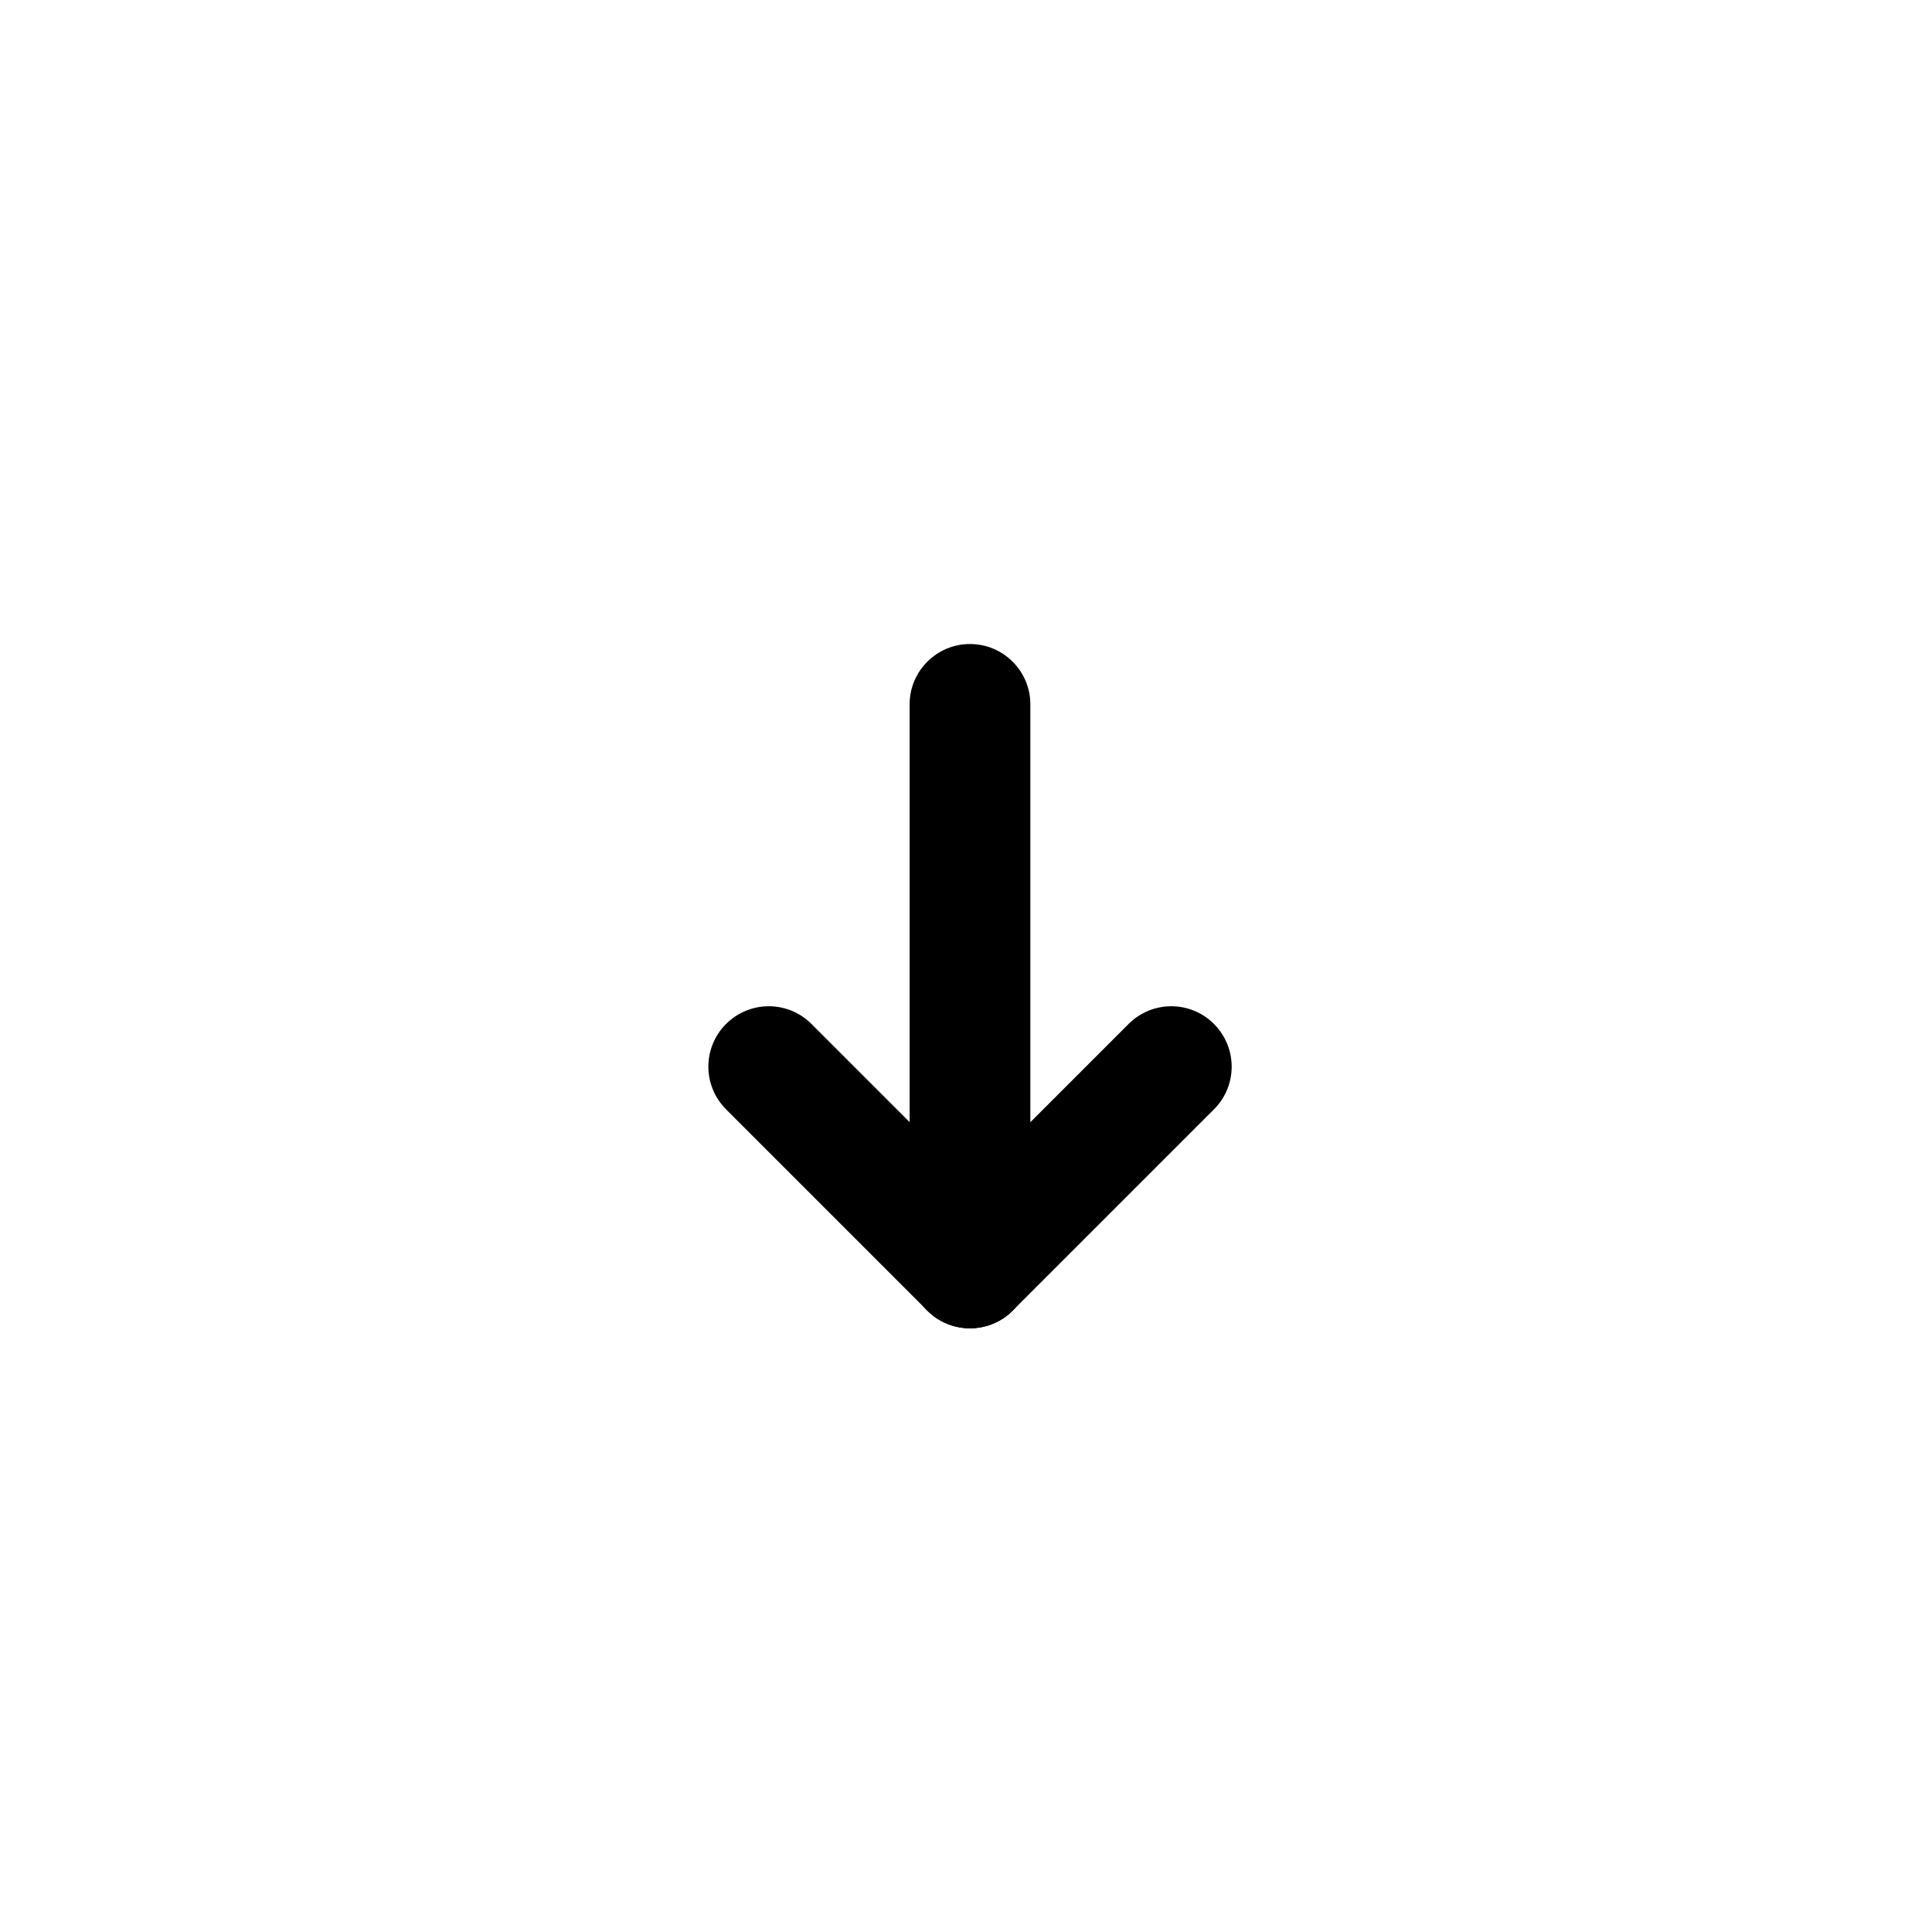
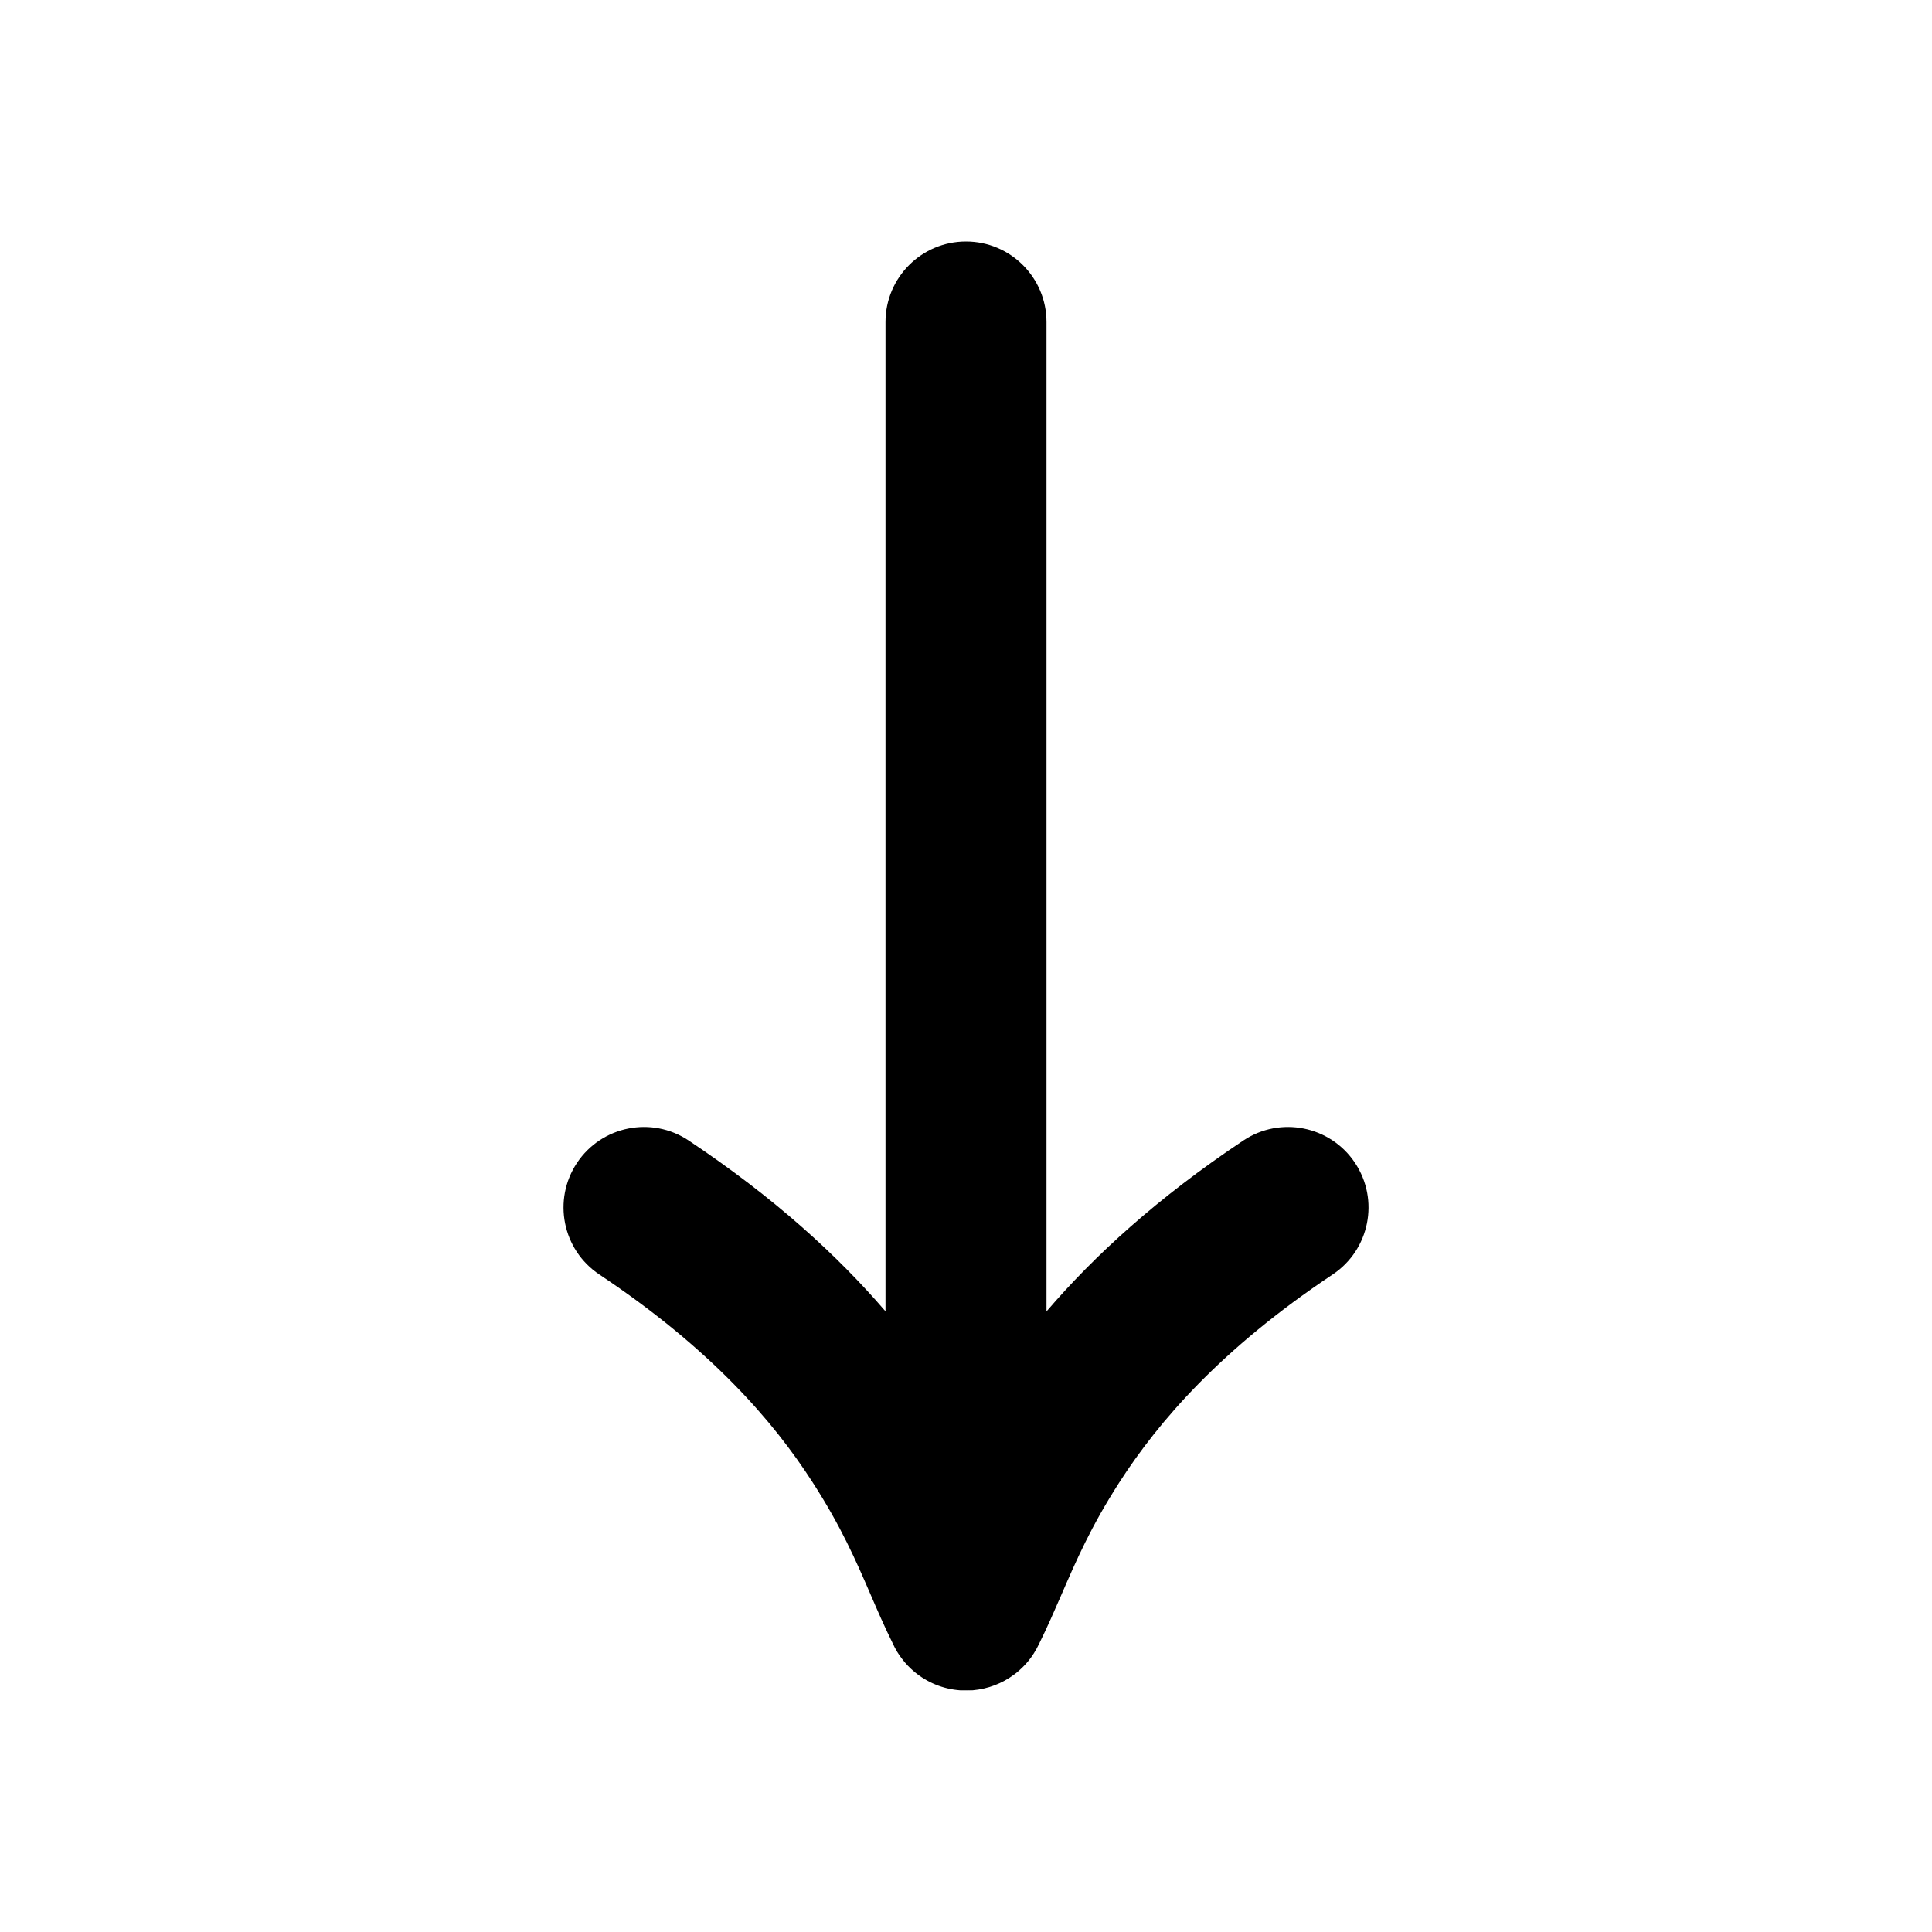
- <svg xmlns="http://www.w3.org/2000/svg" viewBox="0 0 32 32">
-   <path d="M16.066 10.667c0.552 0 1 0.448 1 1v9.333c0 0.552-0.448 1-1 1s-1-0.448-1-1v-9.333c0-0.552 0.448-1 1-1z" />
-   <path d="M12.026 16.96c0.391-0.391 1.024-0.391 1.414 0l3.333 3.333c0.391 0.391 0.391 1.024 0 1.414s-1.024 0.391-1.414 0l-3.333-3.333c-0.391-0.391-0.391-1.024 0-1.414z" />
-   <path d="M20.107 16.96c0.391 0.391 0.391 1.024 0 1.414l-3.333 3.333c-0.391 0.391-1.024 0.391-1.414 0s-0.391-1.024 0-1.414l3.333-3.333c0.391-0.391 1.024-0.391 1.414 0z" />
+ <svg xmlns="http://www.w3.org/2000/svg" viewBox="0 0 24 24">
+   <path d="M12.085 20.997C12.275 20.98 12.449 20.912 12.593 20.805C12.604 20.798 12.614 20.79 12.624 20.782L12.638 20.77C12.719 20.703 12.788 20.625 12.843 20.538C12.866 20.502 12.887 20.464 12.906 20.424C13.012 20.21 13.099 20.008 13.188 19.804C13.368 19.388 13.551 18.965 13.904 18.416C14.392 17.657 15.169 16.756 16.555 15.832C17.014 15.526 17.139 14.905 16.832 14.445C16.526 13.986 15.905 13.861 15.445 14.168C14.38 14.878 13.594 15.598 13 16.291L13 4C13 3.448 12.552 3 12 3C11.448 3 11 3.448 11 4L11 16.29C10.406 15.598 9.62 14.878 8.555 14.168C8.095 13.861 7.474 13.986 7.168 14.445C6.862 14.905 6.986 15.526 7.445 15.832C8.831 16.756 9.609 17.657 10.096 18.416C10.45 18.965 10.633 19.388 10.813 19.804C10.9 20.006 10.987 20.207 11.092 20.419C11.123 20.487 11.162 20.552 11.208 20.61C11.251 20.667 11.301 20.719 11.357 20.766C11.515 20.899 11.714 20.983 11.933 20.998" />
+   <path d="M12 21C12.028 21 12.057 20.999 12.085 20.997L12 21Z" />
</svg>
